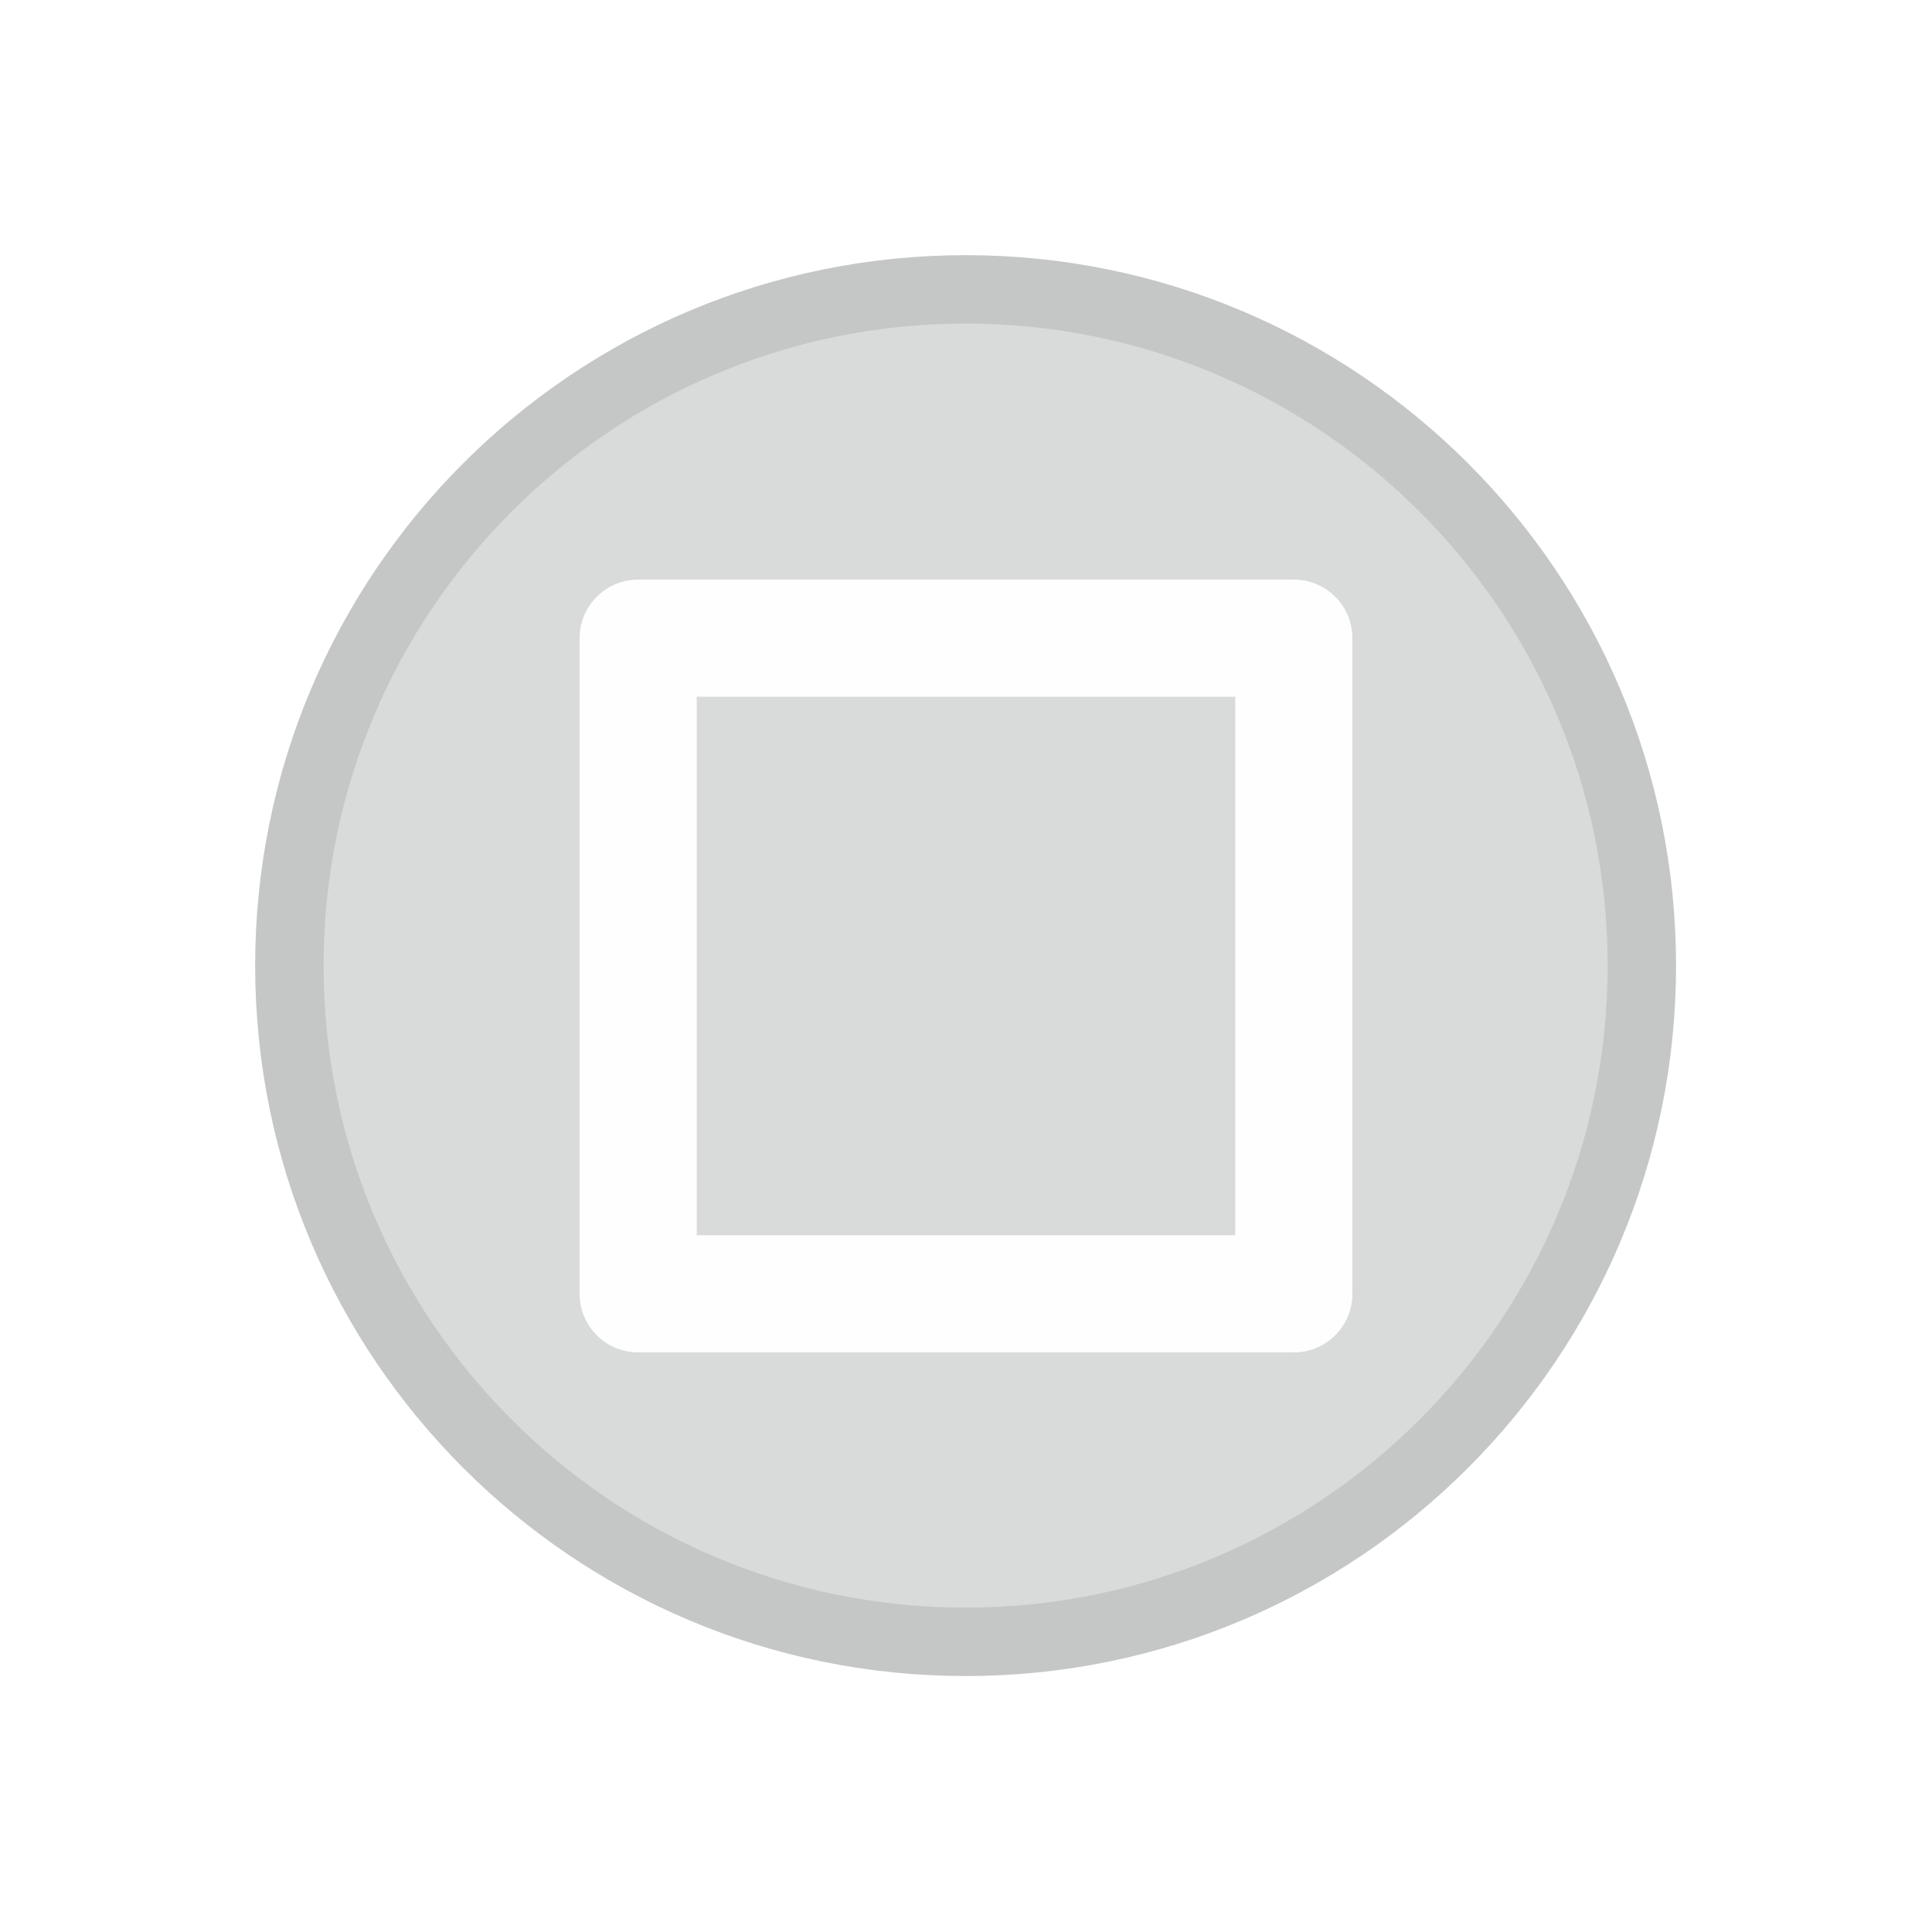
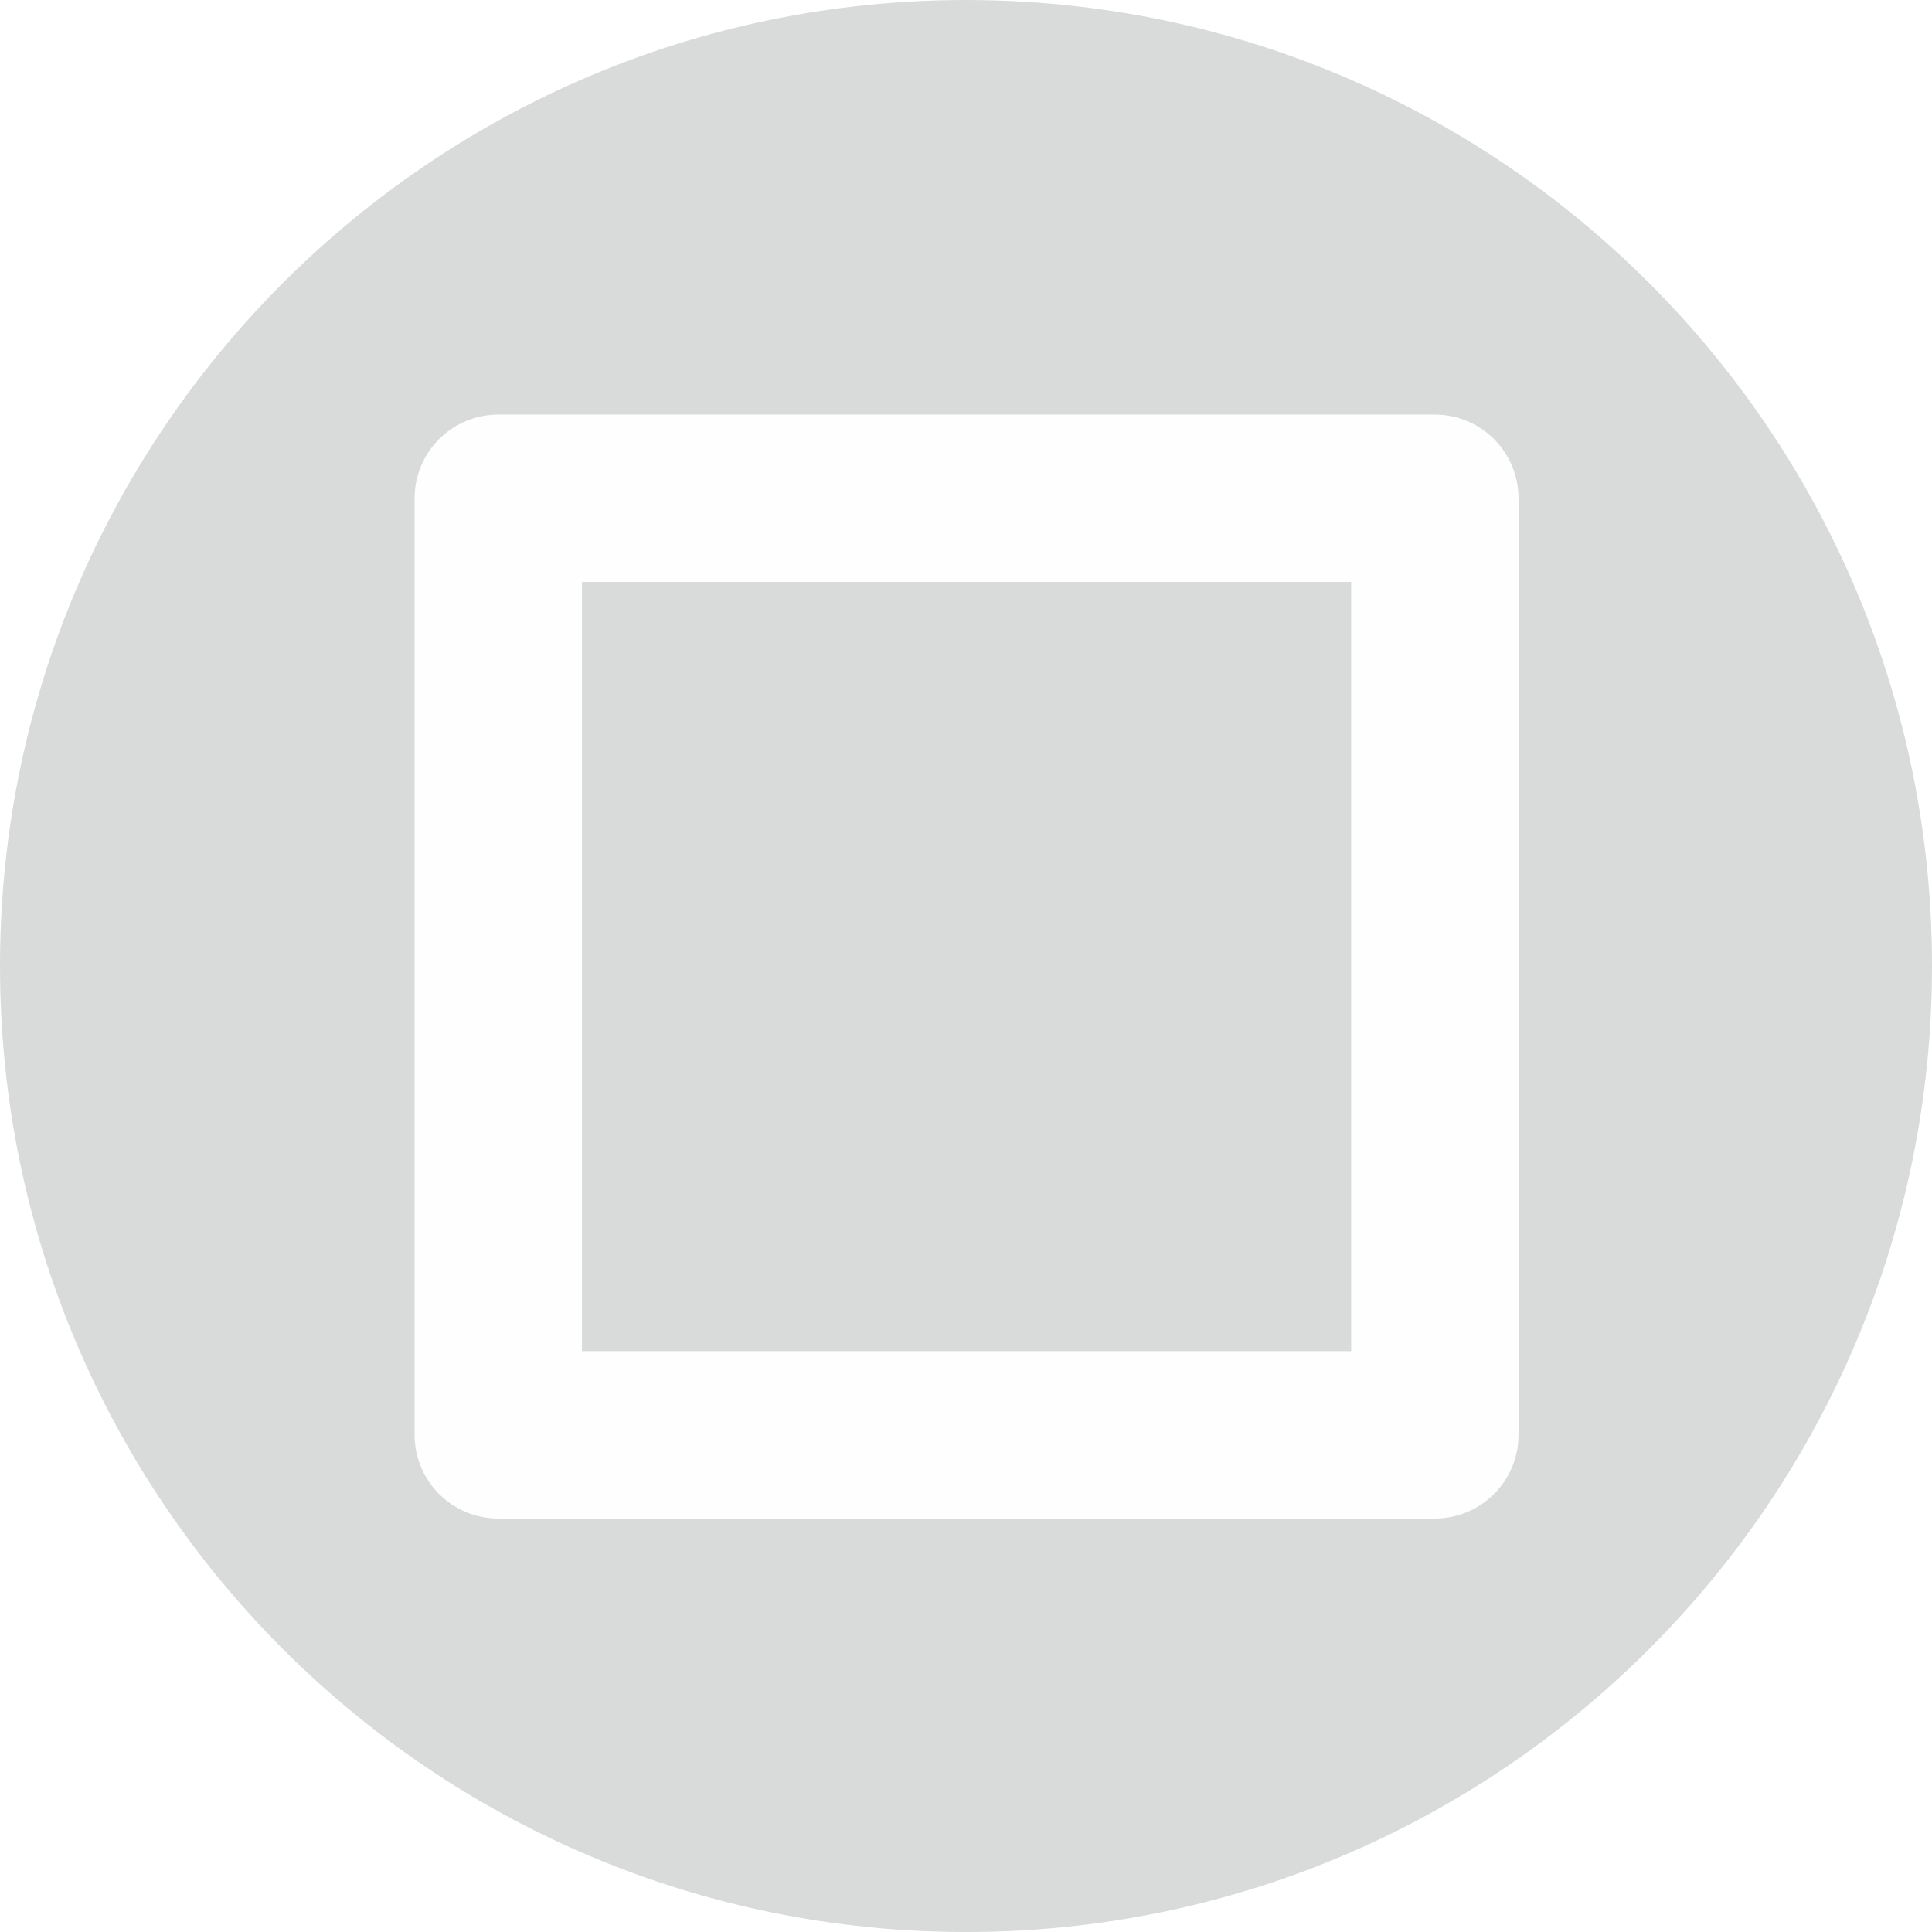
- <svg xmlns="http://www.w3.org/2000/svg" xml:space="preserve" width="10mm" height="10mm" version="1.1" style="shape-rendering:geometricPrecision; text-rendering:geometricPrecision; image-rendering:optimizeQuality; fill-rule:evenodd; clip-rule:evenodd" viewBox="0 0 24.57 24.57" id="svg1">
+ <svg xmlns="http://www.w3.org/2000/svg" xml:space="preserve" width="7mm" height="7mm" version="1.1" style="clip-rule:evenodd;fill-rule:evenodd;image-rendering:optimizeQuality;shape-rendering:geometricPrecision;text-rendering:geometricPrecision" viewBox="0 0 17.2 17.2" id="svg1">
  <defs id="defs1" />
-   <g id="Ebene_x0020_1">
-     <rect x="-0" width="24.57" height="24.57" style="fill:none" id="rect1" />
-     <circle cx="12.28" cy="12.28" r="8.6" style="stroke:#C5C6C6;stroke-width:0.87;stroke-miterlimit:22.926;fill:#D9DADA" id="circle1" />
-     <path id="rect2" style="fill:#000000;fill-opacity:0;stroke:#fefefe;stroke-width:1.49;stroke-linecap:round;stroke-linejoin:round;stroke-dasharray:none;stroke-opacity:1" d="M 8.116,8.116 V 16.454 H 16.454 V 8.116 Z" />
+   <g id="Ebene_x0020_1" transform="translate(15.976,10.3171)">
+     <circle cx="-7.376" cy="-1.717" style="clip-rule:evenodd;fill:#d9dada;fill-rule:evenodd;stroke:none;stroke-width:0.87;stroke-miterlimit:22.926;image-rendering:optimizeQuality;shape-rendering:geometricPrecision;text-rendering:geometricPrecision" id="circle1" r="8.6" />
+     <path id="rect2" style="clip-rule:evenodd;fill:#000000;fill-opacity:0;fill-rule:evenodd;stroke:#fefefe;stroke-width:1.49;stroke-linecap:round;stroke-linejoin:round;stroke-dasharray:none;stroke-opacity:1;image-rendering:optimizeQuality;shape-rendering:geometricPrecision;text-rendering:geometricPrecision" d="M -11.54,-5.881 V 2.457 h 8.338 v -8.338 z" />
  </g>
</svg>
